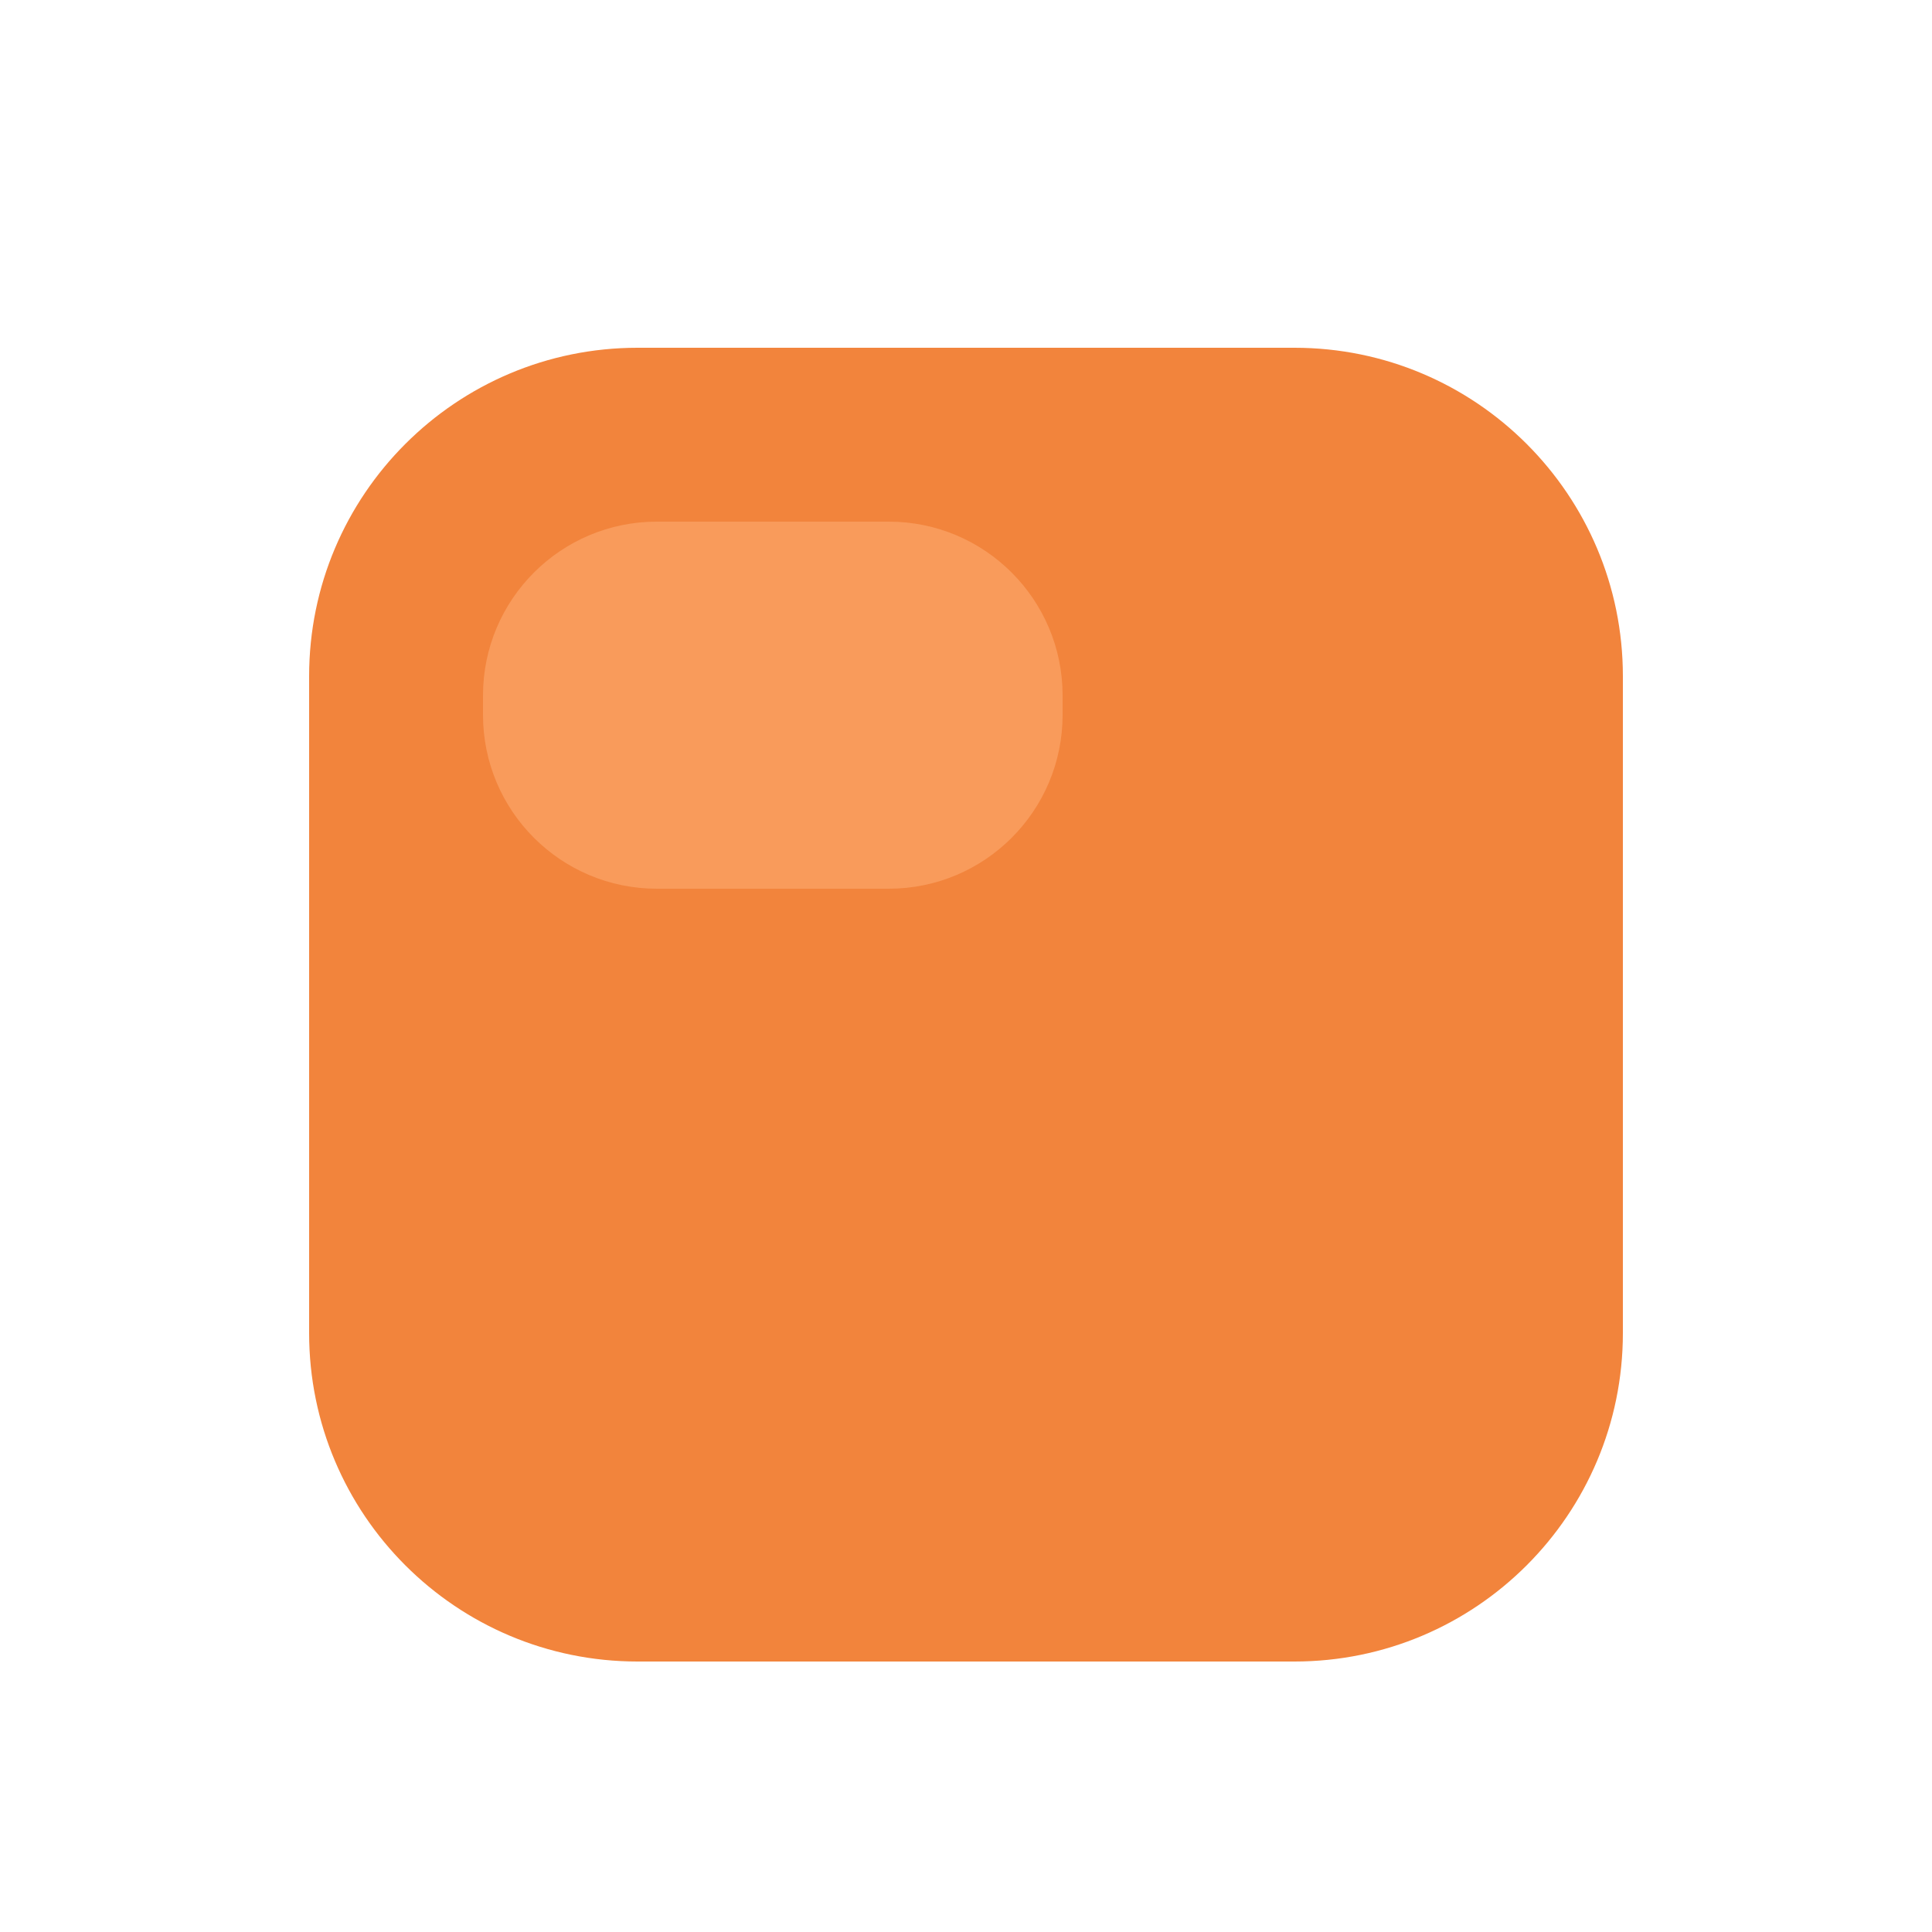
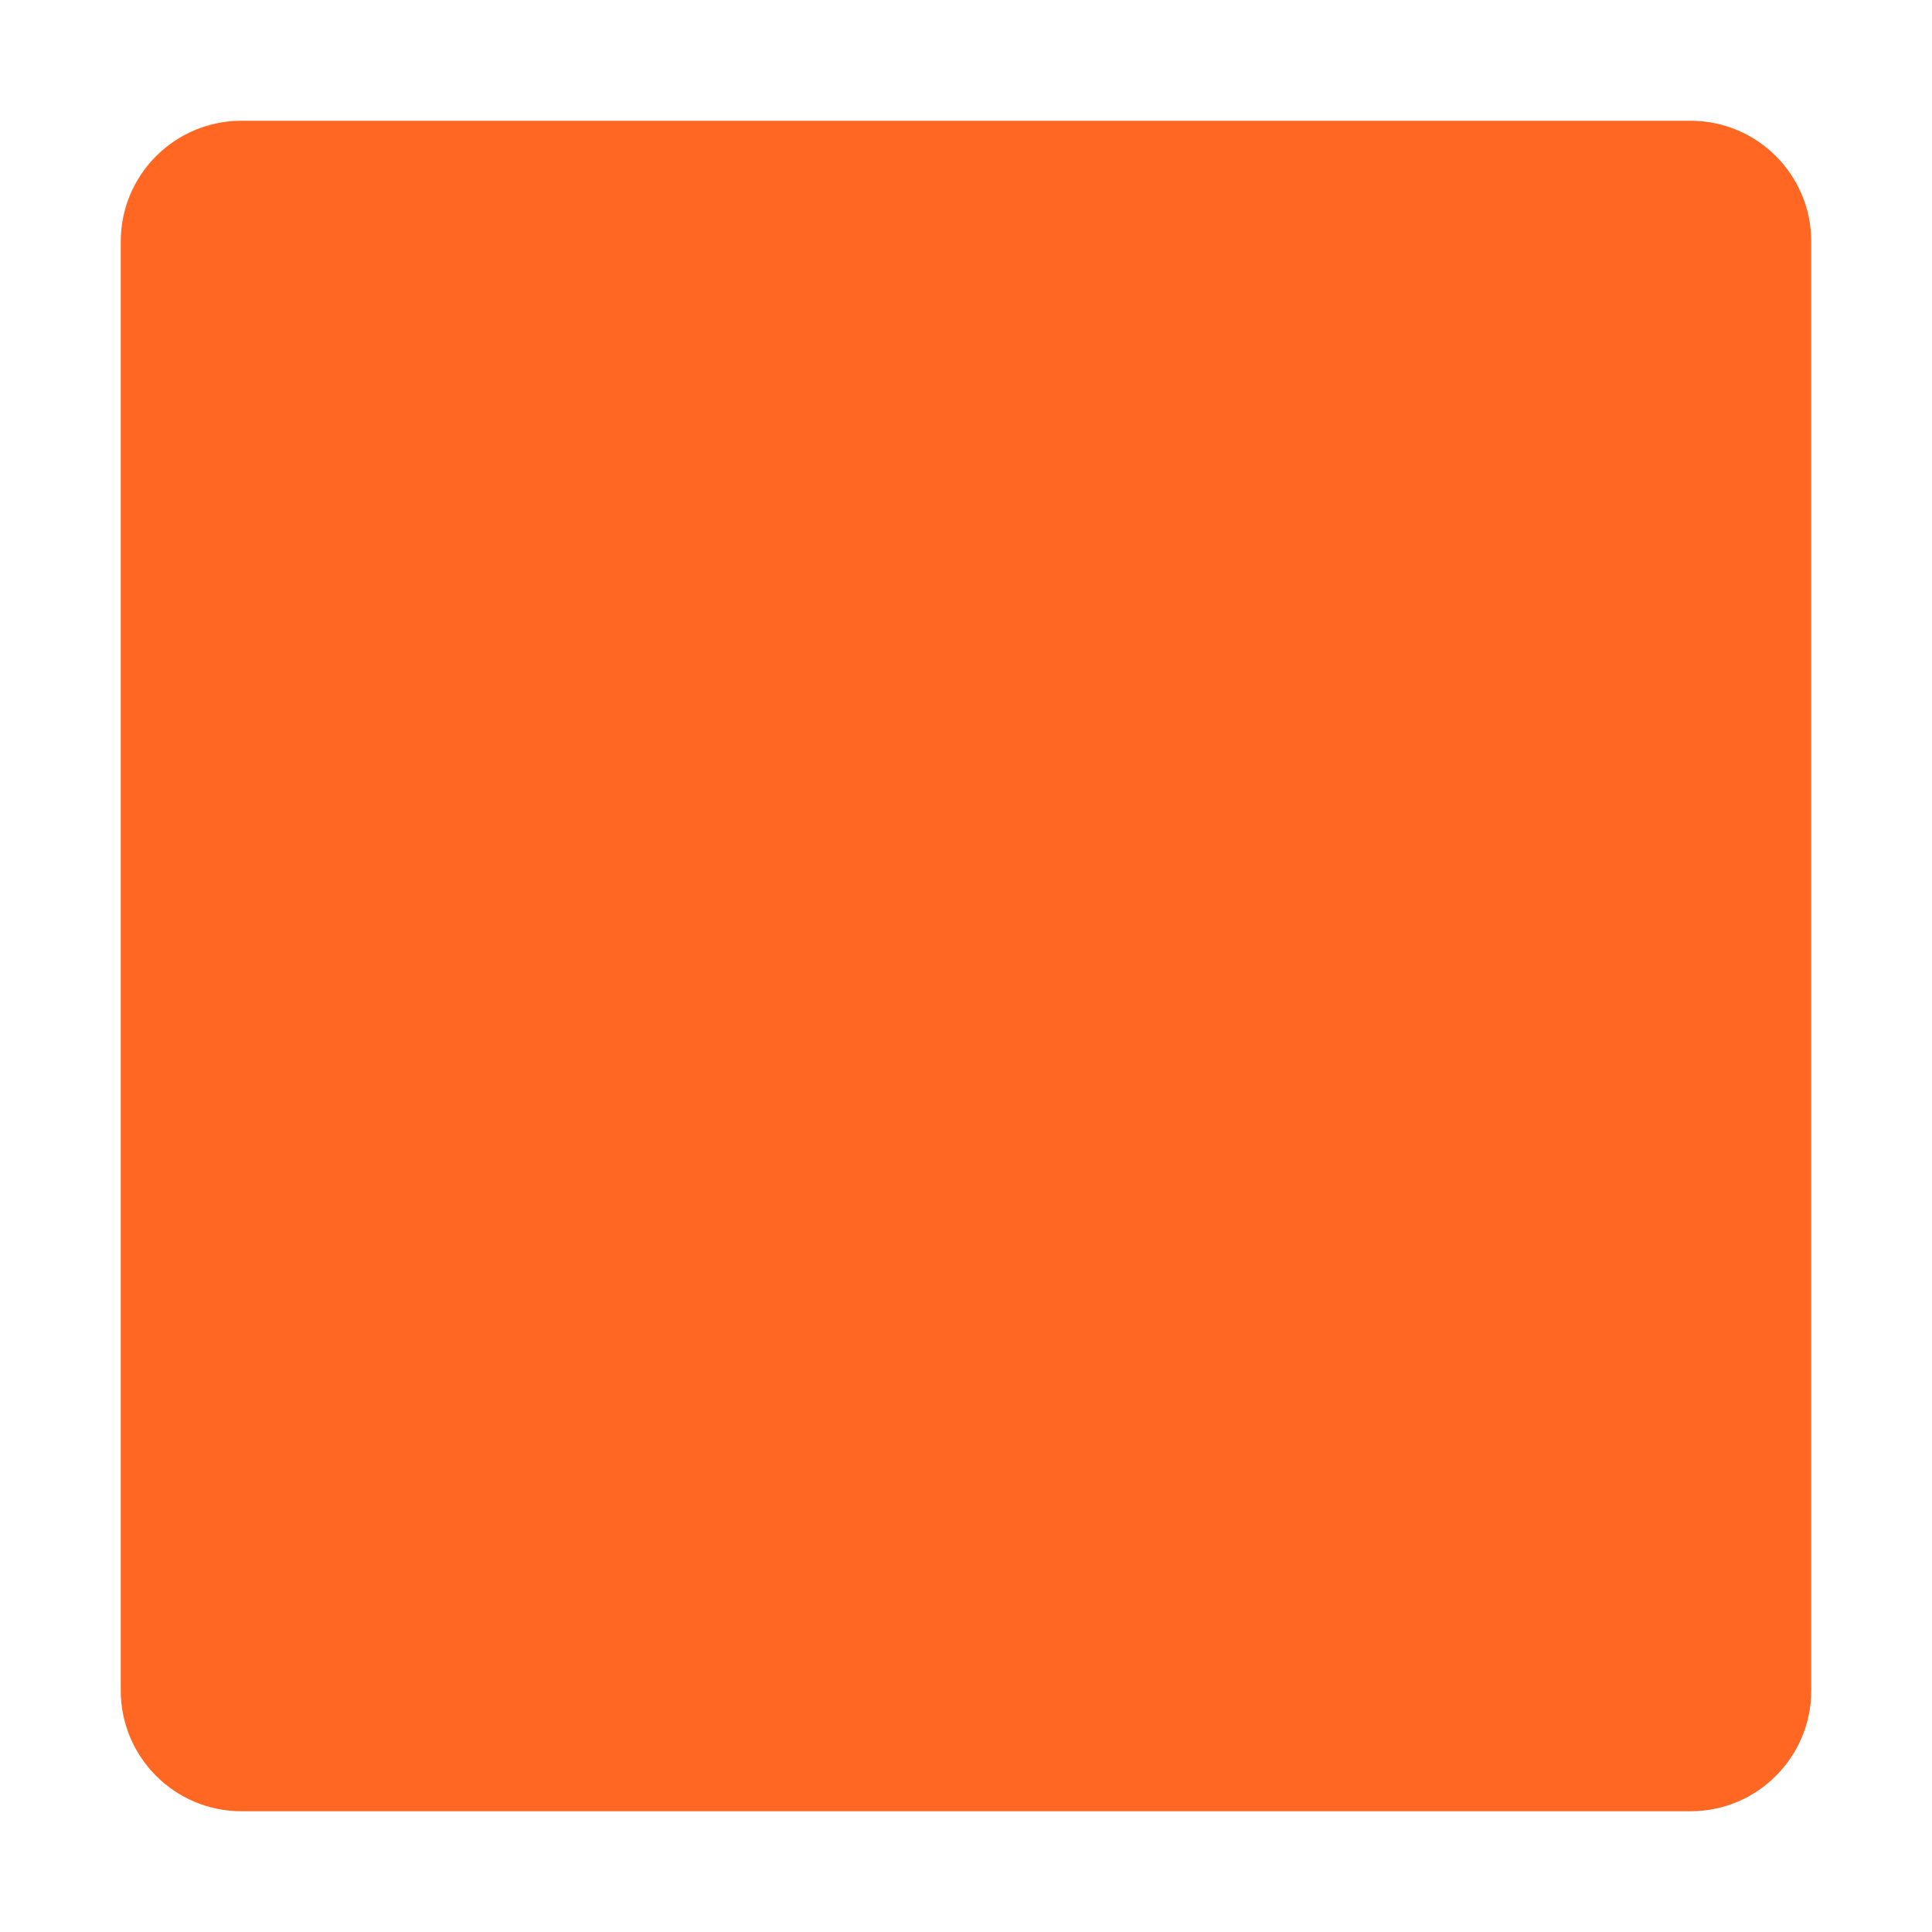
- <svg xmlns="http://www.w3.org/2000/svg" viewBox="0 0 100 100">
-   <rect x="16" y="18" width="68" height="68" rx="17" fill="#f2843c" />
-   <rect x="25" y="27" width="30" height="19" rx="9" fill="#ffb27a" opacity=".5" />
+ <svg xmlns="http://www.w3.org/2000/svg" width="32" height="32" viewBox="0 0 32 32" fill="none">
+   <path d="M2 4C2 2.895 2.895 2 4 2H28C29.105 2 30 2.895 30 4V28C30 29.105 29.105 30 28 30H4C2.895 30 2 29.105 2 28V4Z" fill="#FF6723" />
</svg>
